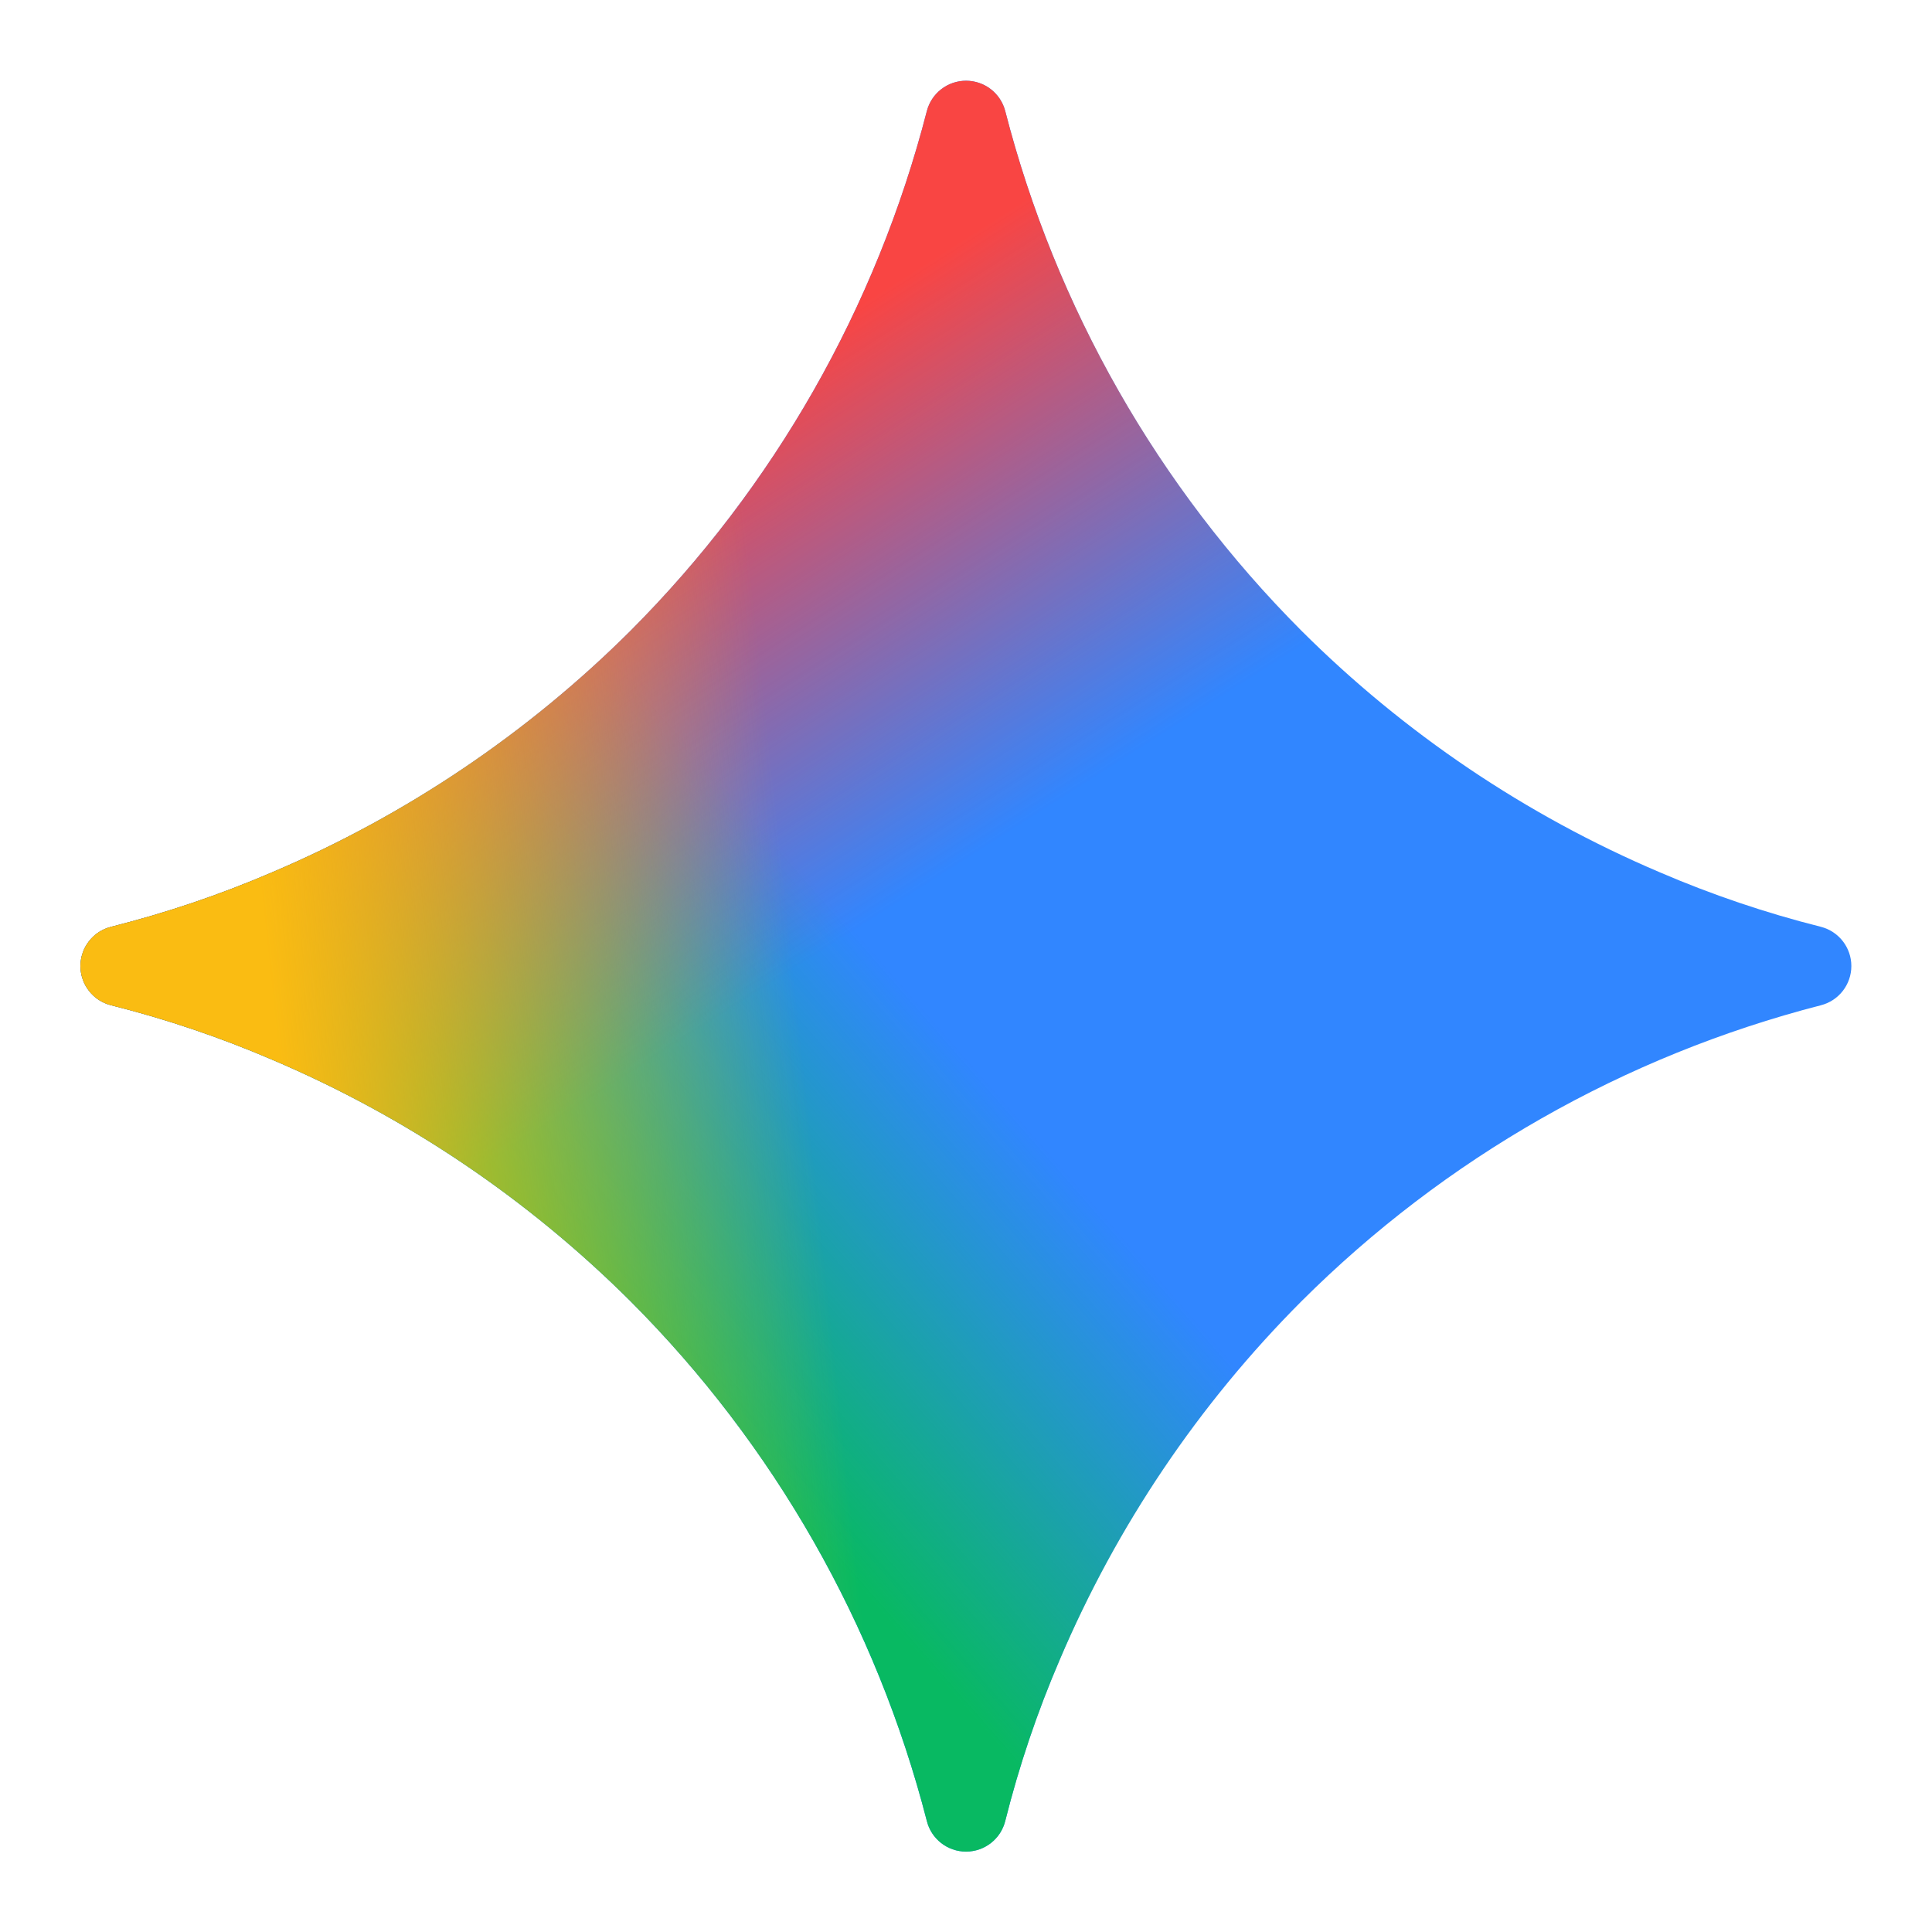
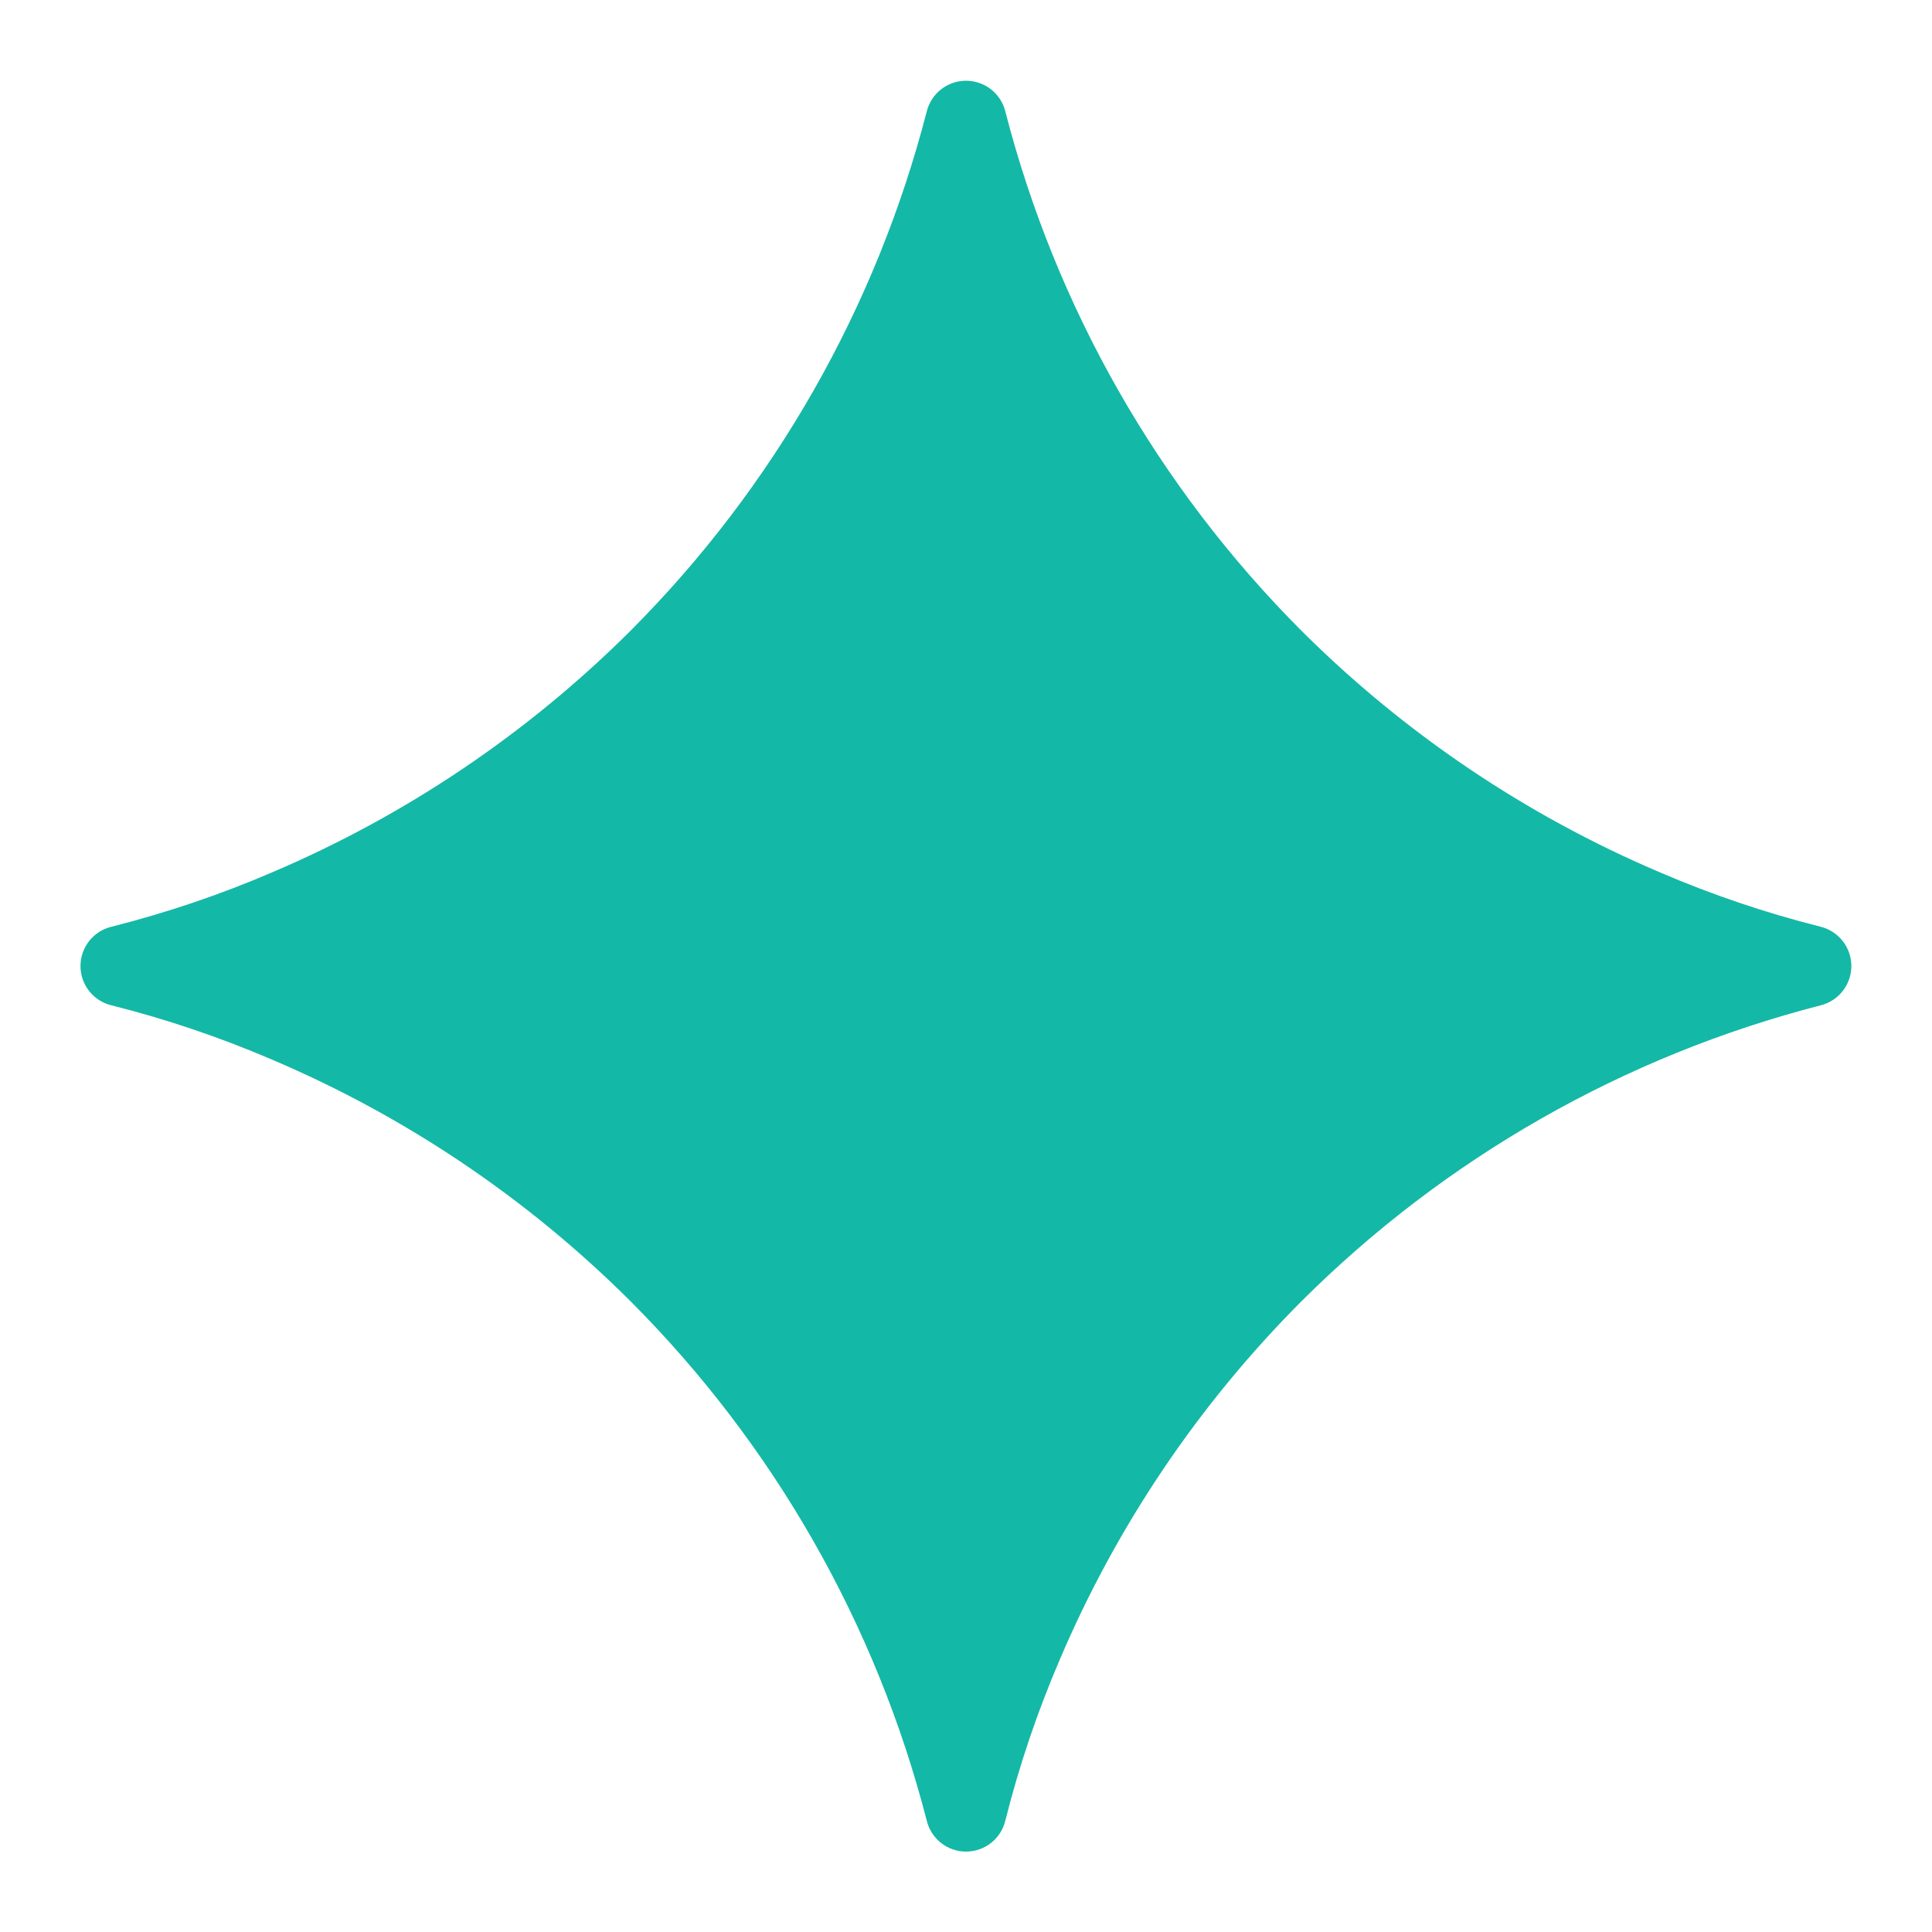
- <svg xmlns="http://www.w3.org/2000/svg" height="1em" style="flex:none;line-height:1" viewBox="0 0 24 24" width="1em">
-   <path d="M20.616 10.835a14.147 14.147 0 01-4.45-3.001 14.111 14.111 0 01-3.678-6.452.503.503 0 00-.975 0 14.134 14.134 0 01-3.679 6.452 14.155 14.155 0 01-4.45 3.001c-.65.28-1.318.505-2.002.678a.502.502 0 000 .975c.684.172 1.35.397 2.002.677a14.147 14.147 0 014.45 3.001 14.112 14.112 0 013.679 6.453.502.502 0 00.975 0c.172-.685.397-1.351.677-2.003a14.145 14.145 0 013.001-4.45 14.113 14.113 0 016.453-3.678.503.503 0 000-.975 13.245 13.245 0 01-2.003-.678z" fill="#3186FF" />
-   <path d="M20.616 10.835a14.147 14.147 0 01-4.45-3.001 14.111 14.111 0 01-3.678-6.452.503.503 0 00-.975 0 14.134 14.134 0 01-3.679 6.452 14.155 14.155 0 01-4.45 3.001c-.65.28-1.318.505-2.002.678a.502.502 0 000 .975c.684.172 1.35.397 2.002.677a14.147 14.147 0 014.45 3.001 14.112 14.112 0 013.679 6.453.502.502 0 00.975 0c.172-.685.397-1.351.677-2.003a14.145 14.145 0 013.001-4.45 14.113 14.113 0 016.453-3.678.503.503 0 000-.975 13.245 13.245 0 01-2.003-.678z" fill="url(#lobe-icons-gemini-0-_R_0_)" />
-   <path d="M20.616 10.835a14.147 14.147 0 01-4.45-3.001 14.111 14.111 0 01-3.678-6.452.503.503 0 00-.975 0 14.134 14.134 0 01-3.679 6.452 14.155 14.155 0 01-4.45 3.001c-.65.28-1.318.505-2.002.678a.502.502 0 000 .975c.684.172 1.35.397 2.002.677a14.147 14.147 0 014.45 3.001 14.112 14.112 0 013.679 6.453.502.502 0 00.975 0c.172-.685.397-1.351.677-2.003a14.145 14.145 0 013.001-4.45 14.113 14.113 0 016.453-3.678.503.503 0 000-.975 13.245 13.245 0 01-2.003-.678z" fill="url(#lobe-icons-gemini-1-_R_0_)" />
-   <path d="M20.616 10.835a14.147 14.147 0 01-4.45-3.001 14.111 14.111 0 01-3.678-6.452.503.503 0 00-.975 0 14.134 14.134 0 01-3.679 6.452 14.155 14.155 0 01-4.45 3.001c-.65.28-1.318.505-2.002.678a.502.502 0 000 .975c.684.172 1.35.397 2.002.677a14.147 14.147 0 014.45 3.001 14.112 14.112 0 013.679 6.453.502.502 0 00.975 0c.172-.685.397-1.351.677-2.003a14.145 14.145 0 013.001-4.45 14.113 14.113 0 016.453-3.678.503.503 0 000-.975 13.245 13.245 0 01-2.003-.678z" fill="url(#lobe-icons-gemini-2-_R_0_)" />
-   <defs>
-     <linearGradient gradientUnits="userSpaceOnUse" id="lobe-icons-gemini-0-_R_0_" x1="7" x2="11" y1="15.5" y2="12">
-       <stop stop-color="#08B962" />
-       <stop offset="1" stop-color="#08B962" stop-opacity="0" />
-     </linearGradient>
-     <linearGradient gradientUnits="userSpaceOnUse" id="lobe-icons-gemini-1-_R_0_" x1="8" x2="11.5" y1="5.5" y2="11">
-       <stop stop-color="#F94543" />
-       <stop offset="1" stop-color="#F94543" stop-opacity="0" />
-     </linearGradient>
-     <linearGradient gradientUnits="userSpaceOnUse" id="lobe-icons-gemini-2-_R_0_" x1="3.5" x2="17.5" y1="13.5" y2="12">
-       <stop stop-color="#FABC12" />
-       <stop offset=".46" stop-color="#FABC12" stop-opacity="0" />
-     </linearGradient>
-   </defs>
+ <svg xmlns="http://www.w3.org/2000/svg" fill="#14B8A6" fill-rule="evenodd" height="1em" style="flex:none;line-height:1" viewBox="0 0 24 24" width="1em">
+   <path d="M20.616 10.835a14.147 14.147 0 01-4.45-3.001 14.111 14.111 0 01-3.678-6.452.503.503 0 00-.975 0 14.134 14.134 0 01-3.679 6.452 14.155 14.155 0 01-4.45 3.001c-.65.28-1.318.505-2.002.678a.502.502 0 000 .975c.684.172 1.35.397 2.002.677a14.147 14.147 0 014.45 3.001 14.112 14.112 0 013.679 6.453.502.502 0 00.975 0c.172-.685.397-1.351.677-2.003a14.145 14.145 0 013.001-4.45 14.113 14.113 0 016.453-3.678.503.503 0 000-.975 13.245 13.245 0 01-2.003-.678z" />
</svg>
